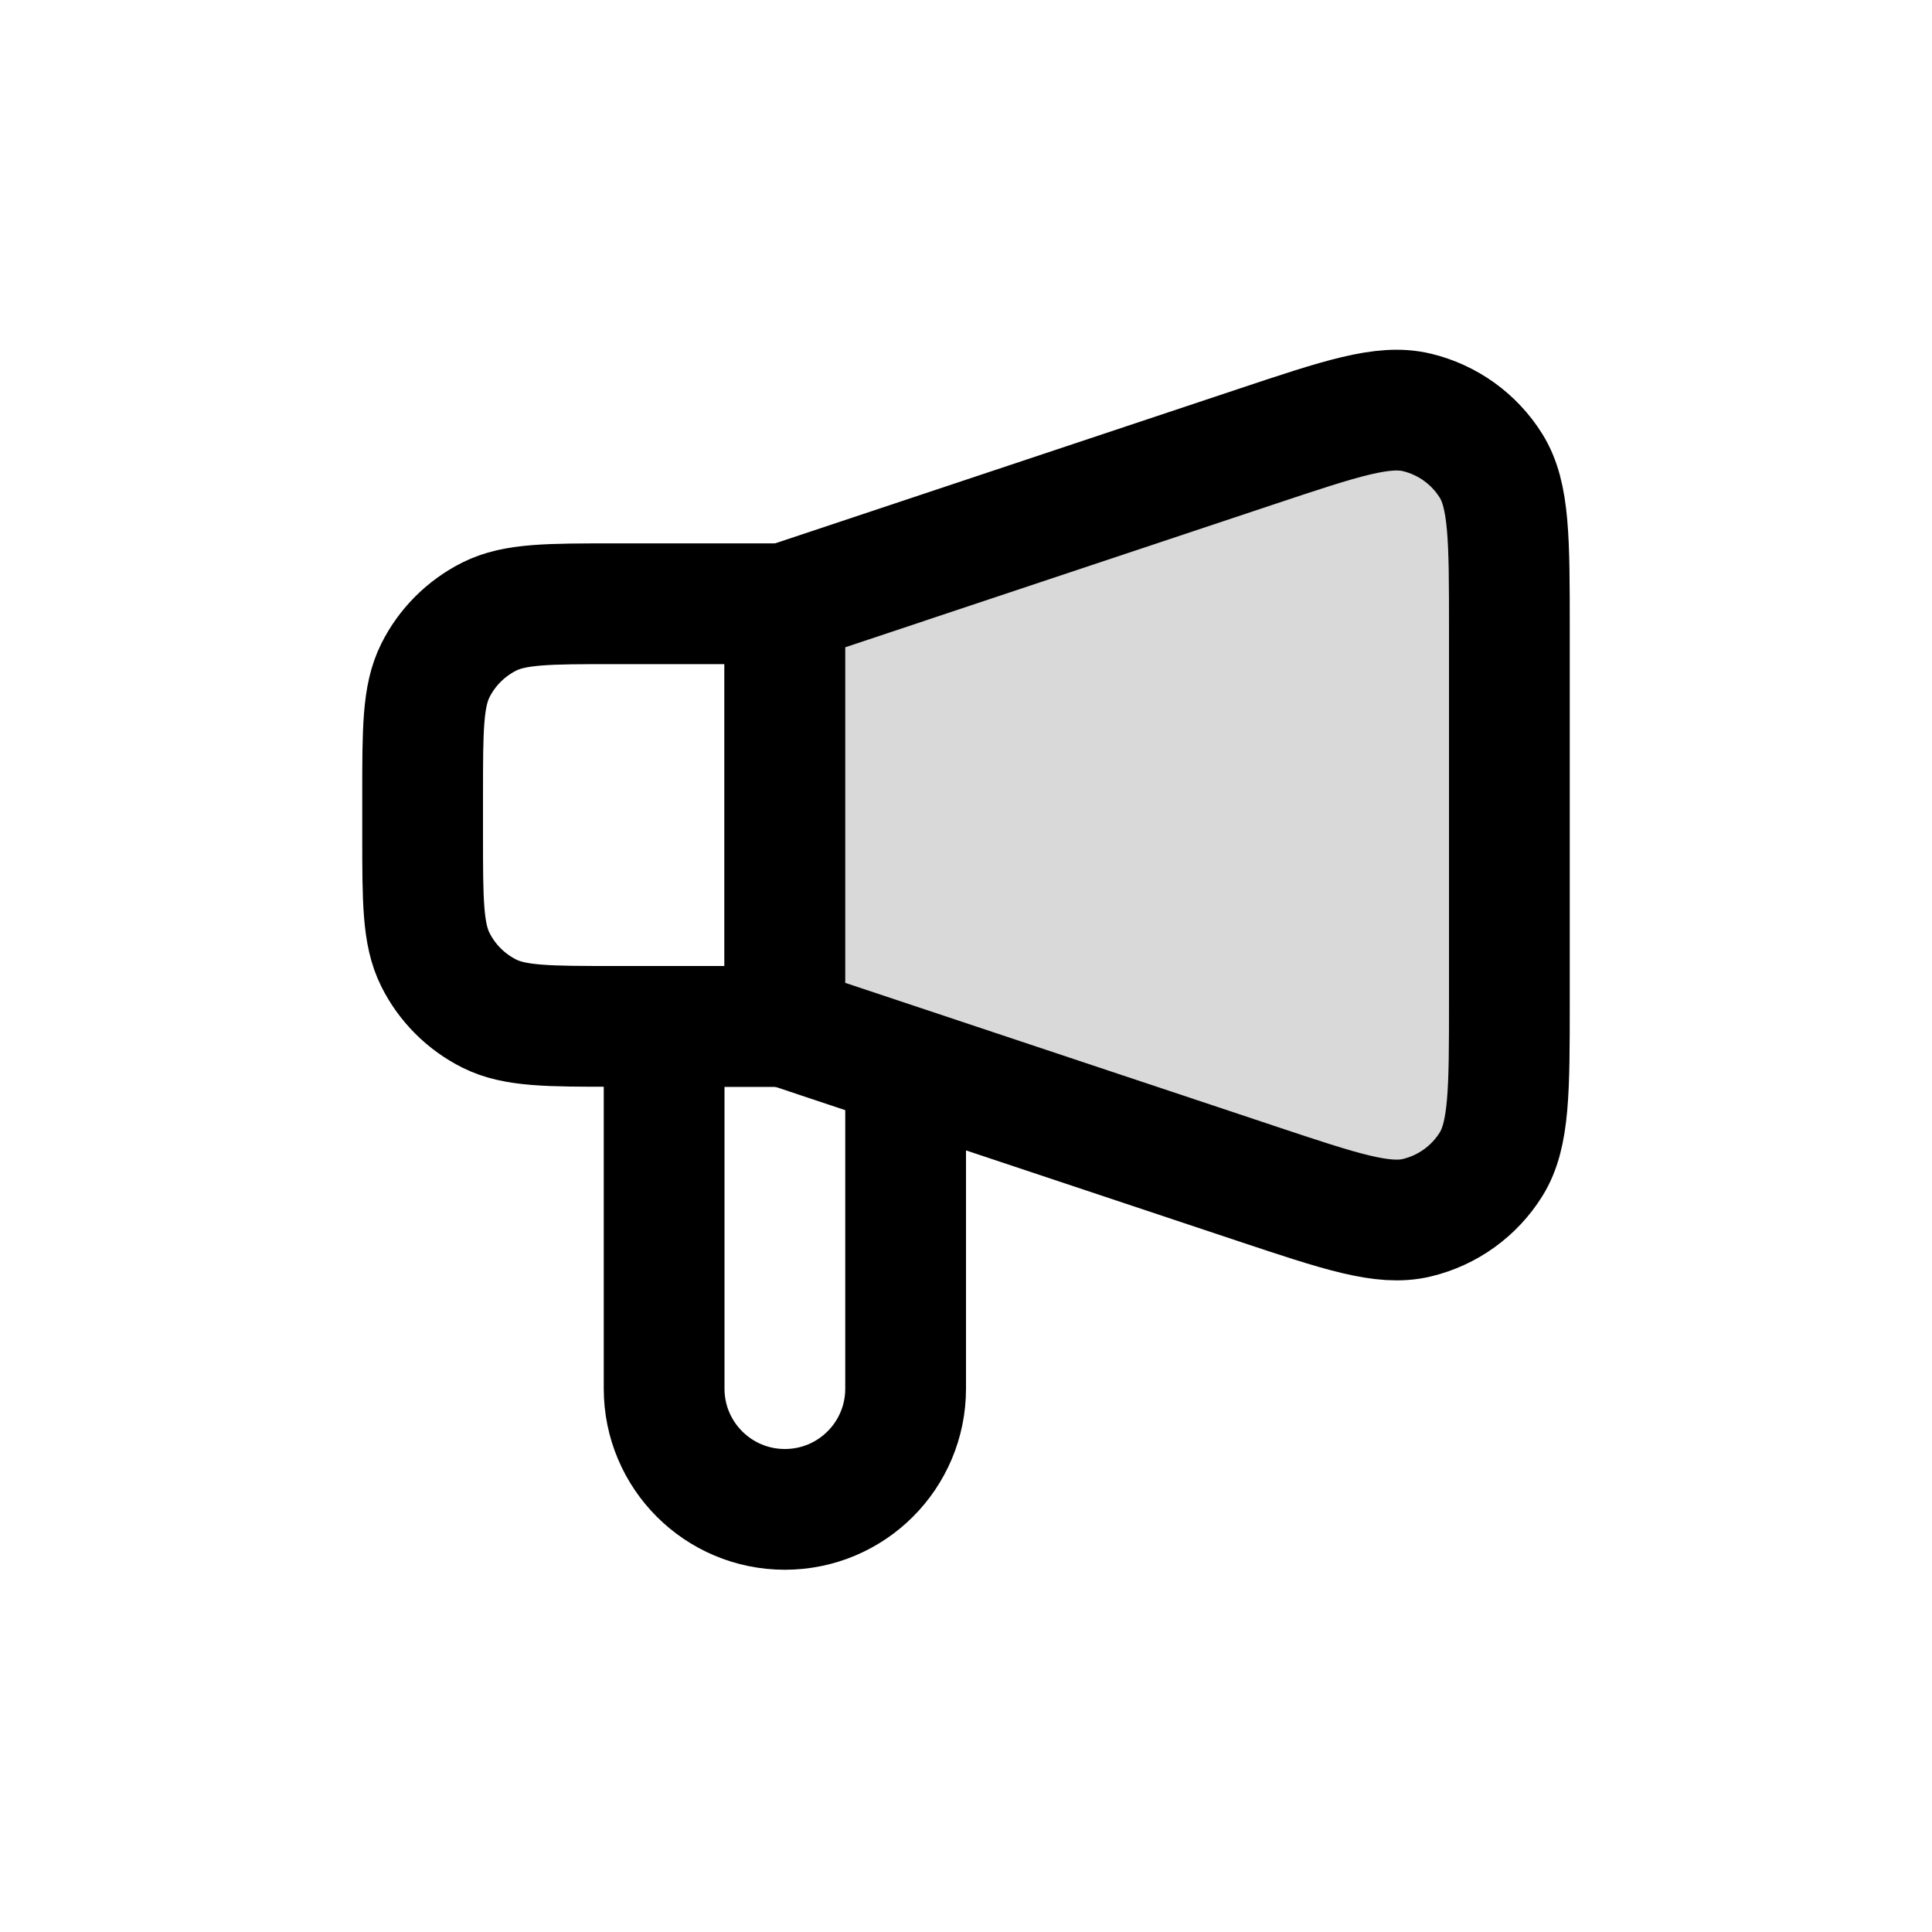
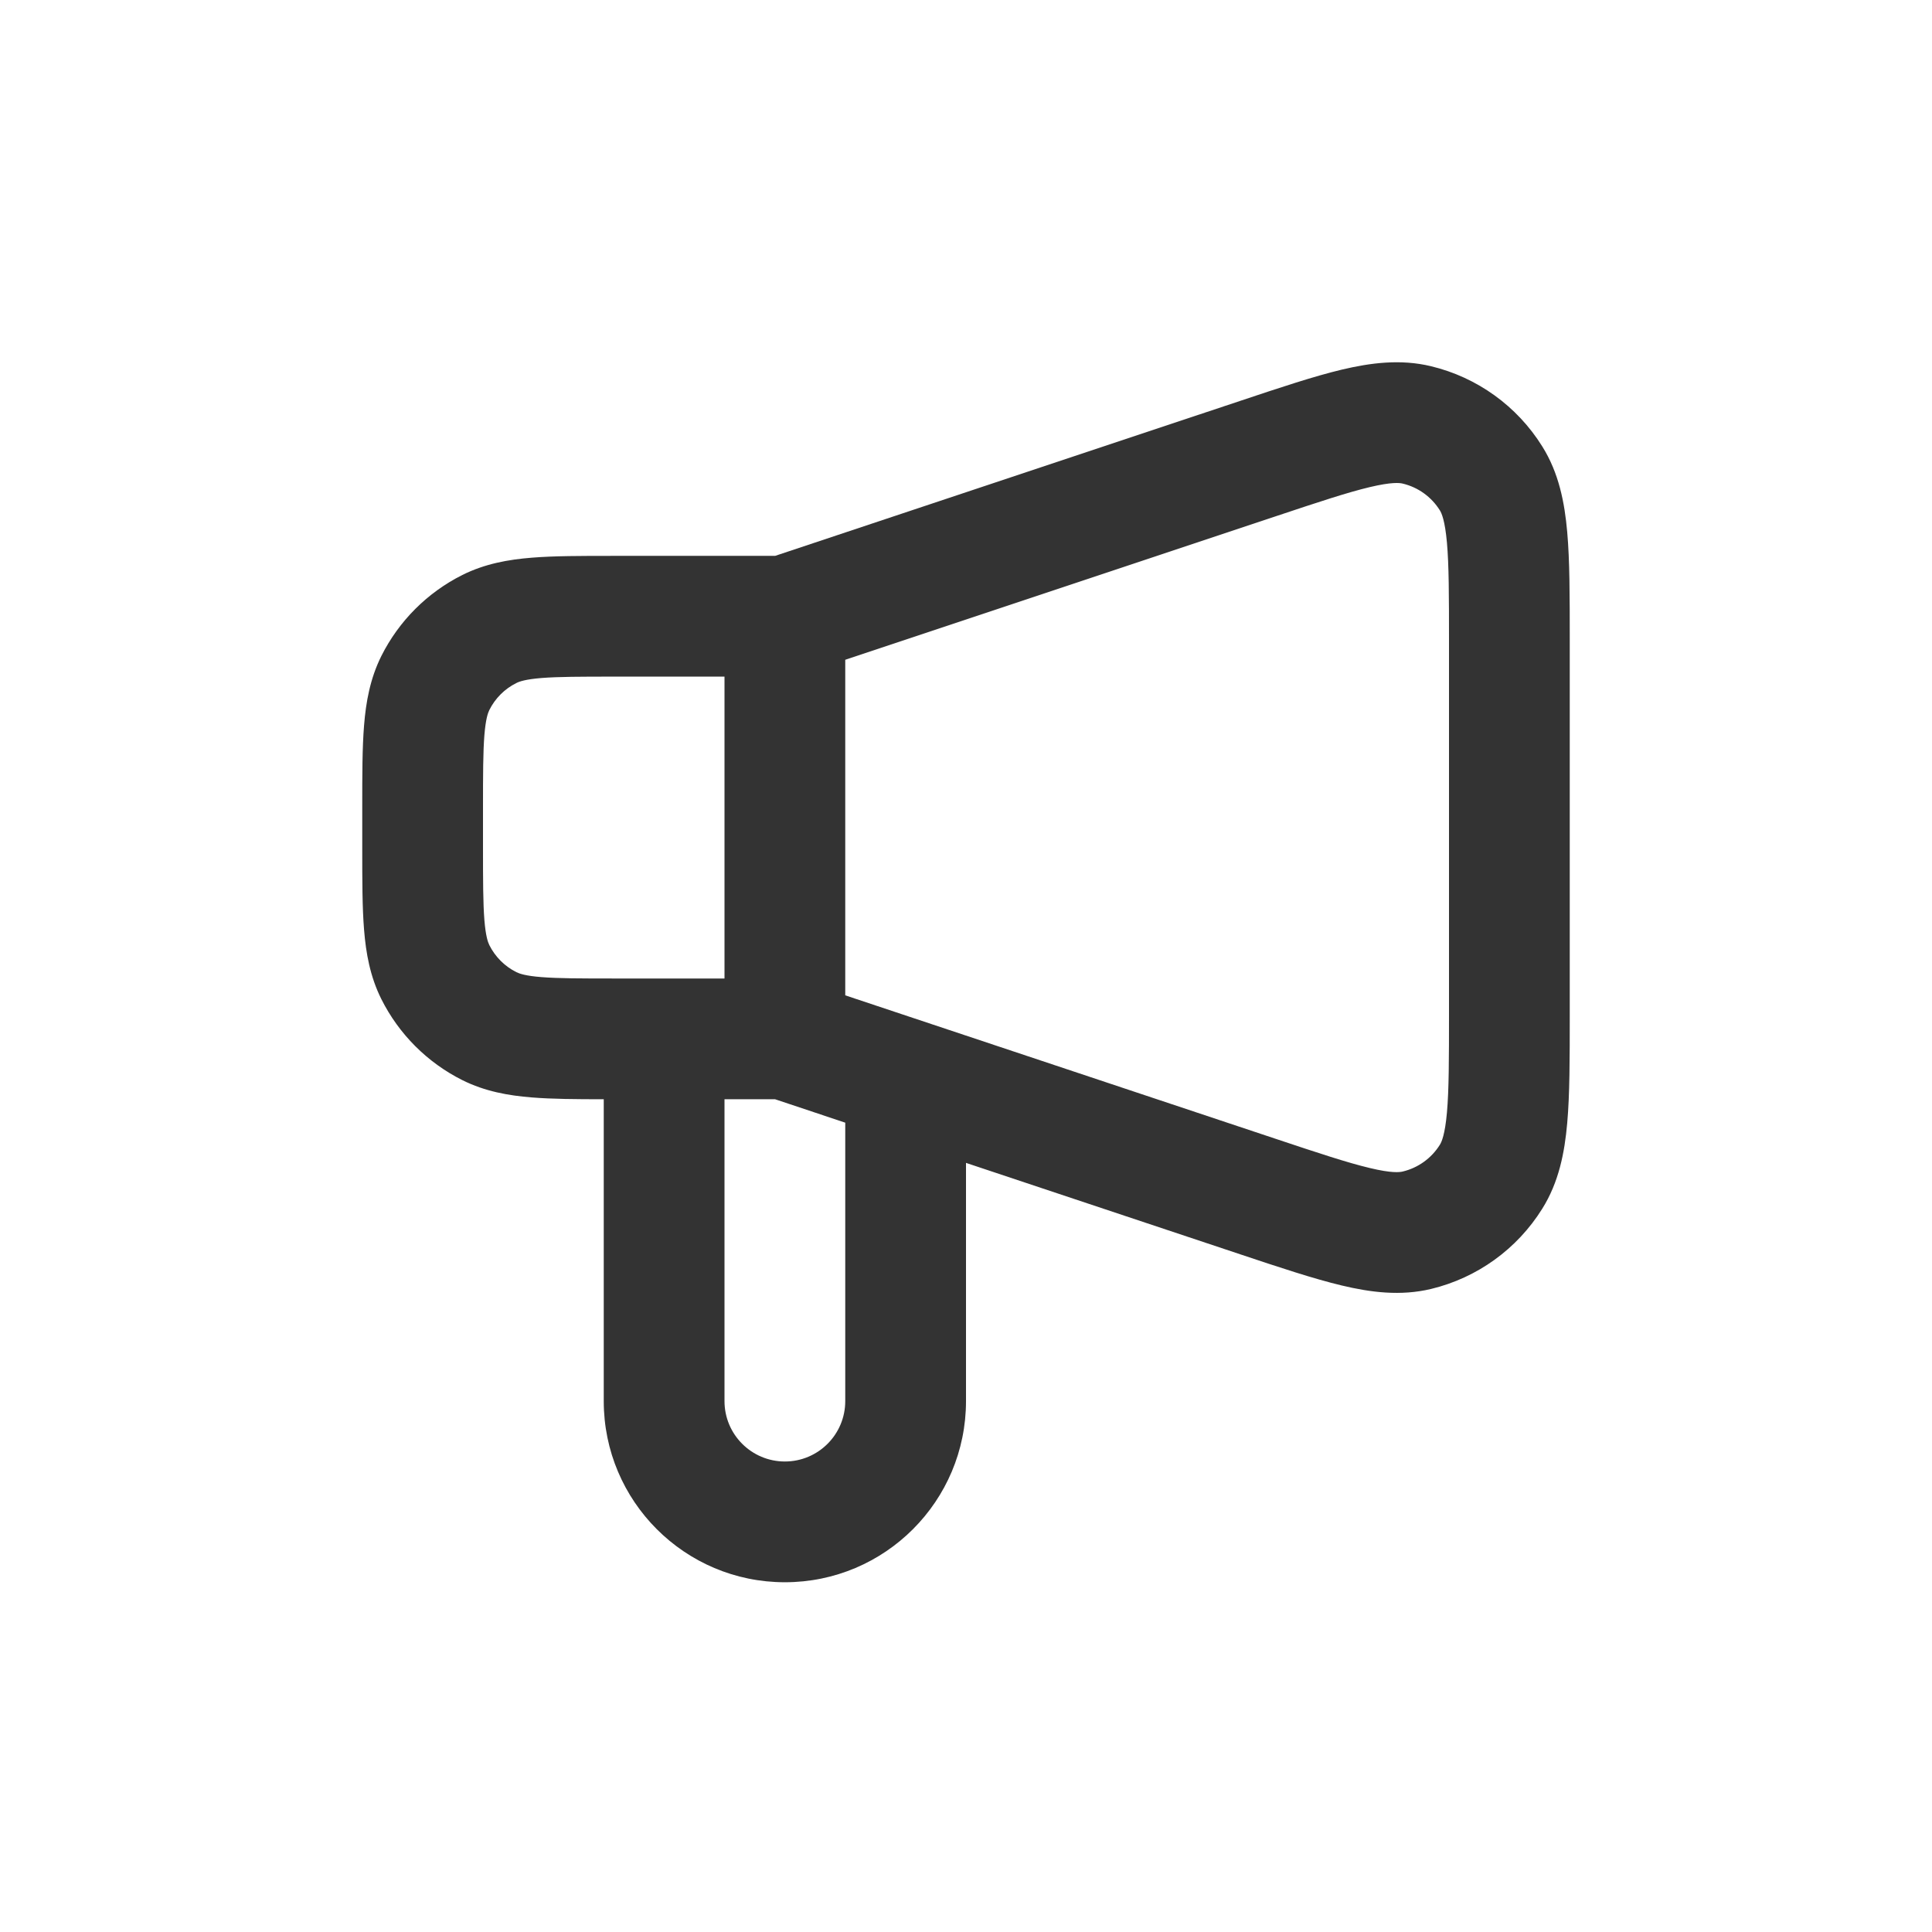
<svg xmlns="http://www.w3.org/2000/svg" width="32" height="32" viewBox="0 0 32 32" fill="none">
-   <path d="M11 23V17H15V23C15 24.105 14.105 25 13 25C11.895 25 11 24.105 11 23Z" stroke="black" stroke-width="2" stroke-linecap="round" stroke-linejoin="round" />
-   <path d="M10.18 17L13 17L13 10L10.18 10C9.079 10 8.528 10 8.106 10.211C7.719 10.405 7.404 10.719 7.211 11.106C7 11.528 7 12.079 7 13.18L7 13.82C7 14.921 7 15.472 7.211 15.894C7.404 16.281 7.719 16.596 8.106 16.789C8.528 17 9.079 17 10.18 17Z" stroke="black" stroke-width="2" stroke-linecap="round" stroke-linejoin="round" />
-   <path d="M20.814 7.395L13 10V17L20.814 19.605C22.212 20.071 22.911 20.304 23.469 20.169C23.978 20.047 24.419 19.729 24.696 19.285C25 18.798 25 18.062 25 16.588V10.412C25 8.938 25 8.202 24.696 7.715C24.419 7.271 23.978 6.953 23.469 6.831C22.911 6.696 22.212 6.929 20.814 7.395Z" fill="#D9D9D9" stroke="black" stroke-width="2" stroke-linecap="round" stroke-linejoin="round" />
+   <path fill-rule="evenodd" clip-rule="evenodd" d="M10 18.207V23.207C10 24.864 11.343 26.207 13 26.207C14.657 26.207 16 24.864 16 23.207V19.261L20.541 20.775C21.203 20.996 21.763 21.182 22.225 21.292C22.702 21.406 23.198 21.47 23.703 21.349C24.467 21.165 25.128 20.688 25.544 20.021C25.82 19.581 25.915 19.09 25.958 18.602C26 18.128 26 17.538 26 16.84V10.575C26 9.876 26 9.286 25.958 8.812C25.915 8.324 25.82 7.833 25.544 7.393C25.128 6.726 24.467 6.25 23.703 6.066C23.198 5.944 22.702 6.009 22.225 6.122C21.763 6.232 21.203 6.419 20.541 6.64L12.838 9.207H10.142C9.624 9.207 9.177 9.207 8.808 9.237C8.419 9.268 8.032 9.337 7.659 9.523C7.078 9.814 6.607 10.285 6.316 10.866C6.13 11.24 6.061 11.627 6.03 12.015C6 12.384 6 12.831 6 13.349V14.065C6 14.583 6 15.03 6.03 15.399C6.061 15.788 6.13 16.175 6.316 16.548C6.607 17.129 7.078 17.6 7.659 17.891C8.032 18.077 8.419 18.146 8.808 18.177C9.143 18.204 9.542 18.207 10 18.207ZM22.688 8.068C22.322 8.155 21.847 8.312 21.131 8.551L14 10.928V16.486L21.131 18.863C21.847 19.102 22.322 19.259 22.688 19.346C23.049 19.433 23.182 19.417 23.234 19.404C23.489 19.343 23.709 19.184 23.848 18.962C23.877 18.916 23.933 18.796 23.966 18.426C23.999 18.051 24 17.55 24 16.795V10.619C24 9.864 23.999 9.363 23.966 8.989C23.933 8.619 23.877 8.498 23.848 8.452C23.709 8.23 23.489 8.071 23.234 8.01C23.182 7.997 23.049 7.982 22.688 8.068ZM12.838 18.207H12V23.207C12 23.759 12.448 24.207 13 24.207C13.552 24.207 14 23.759 14 23.207V18.595L12.838 18.207ZM12 16.207V11.207H10.18C9.613 11.207 9.247 11.208 8.968 11.23C8.701 11.252 8.602 11.288 8.553 11.313C8.359 11.409 8.202 11.566 8.105 11.76C8.081 11.809 8.045 11.908 8.023 12.176C8.001 12.454 8 12.82 8 13.387V14.027C8 14.594 8.001 14.96 8.023 15.239C8.045 15.506 8.081 15.605 8.105 15.654C8.202 15.848 8.359 16.005 8.553 16.102C8.602 16.126 8.701 16.163 8.968 16.184C9.247 16.206 9.613 16.207 10.18 16.207H12Z" fill="#333333" />
</svg>
